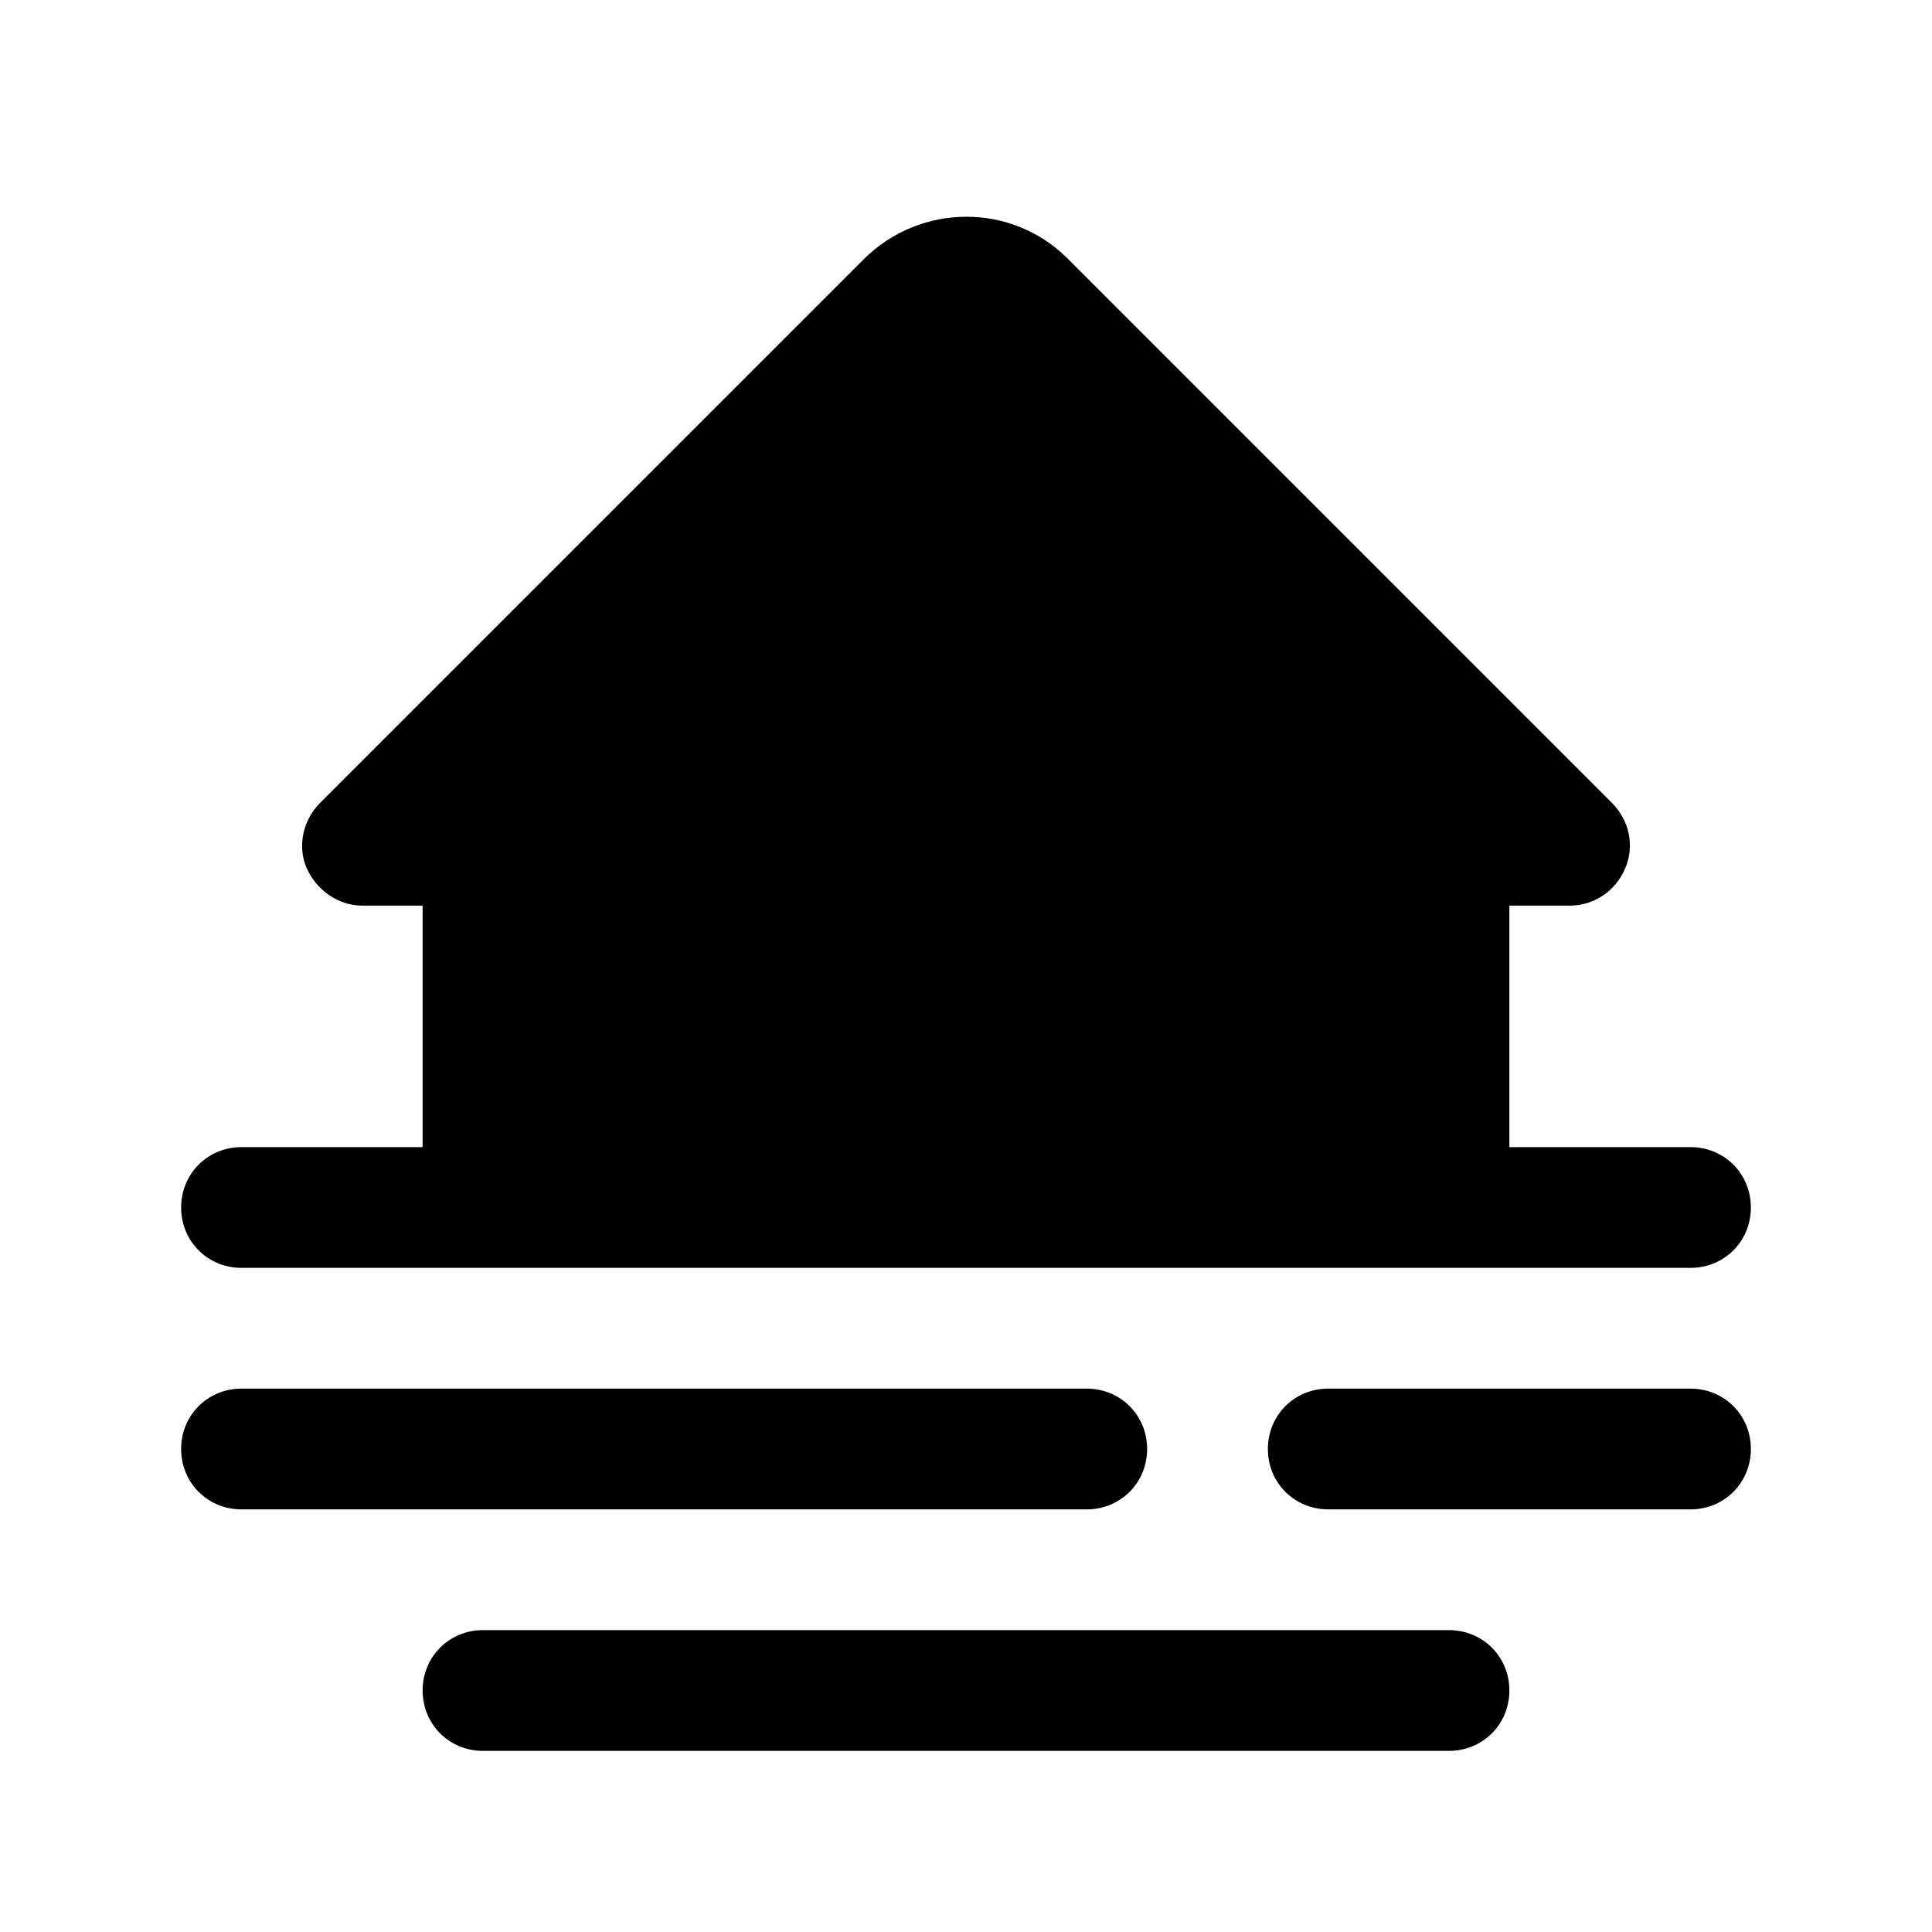
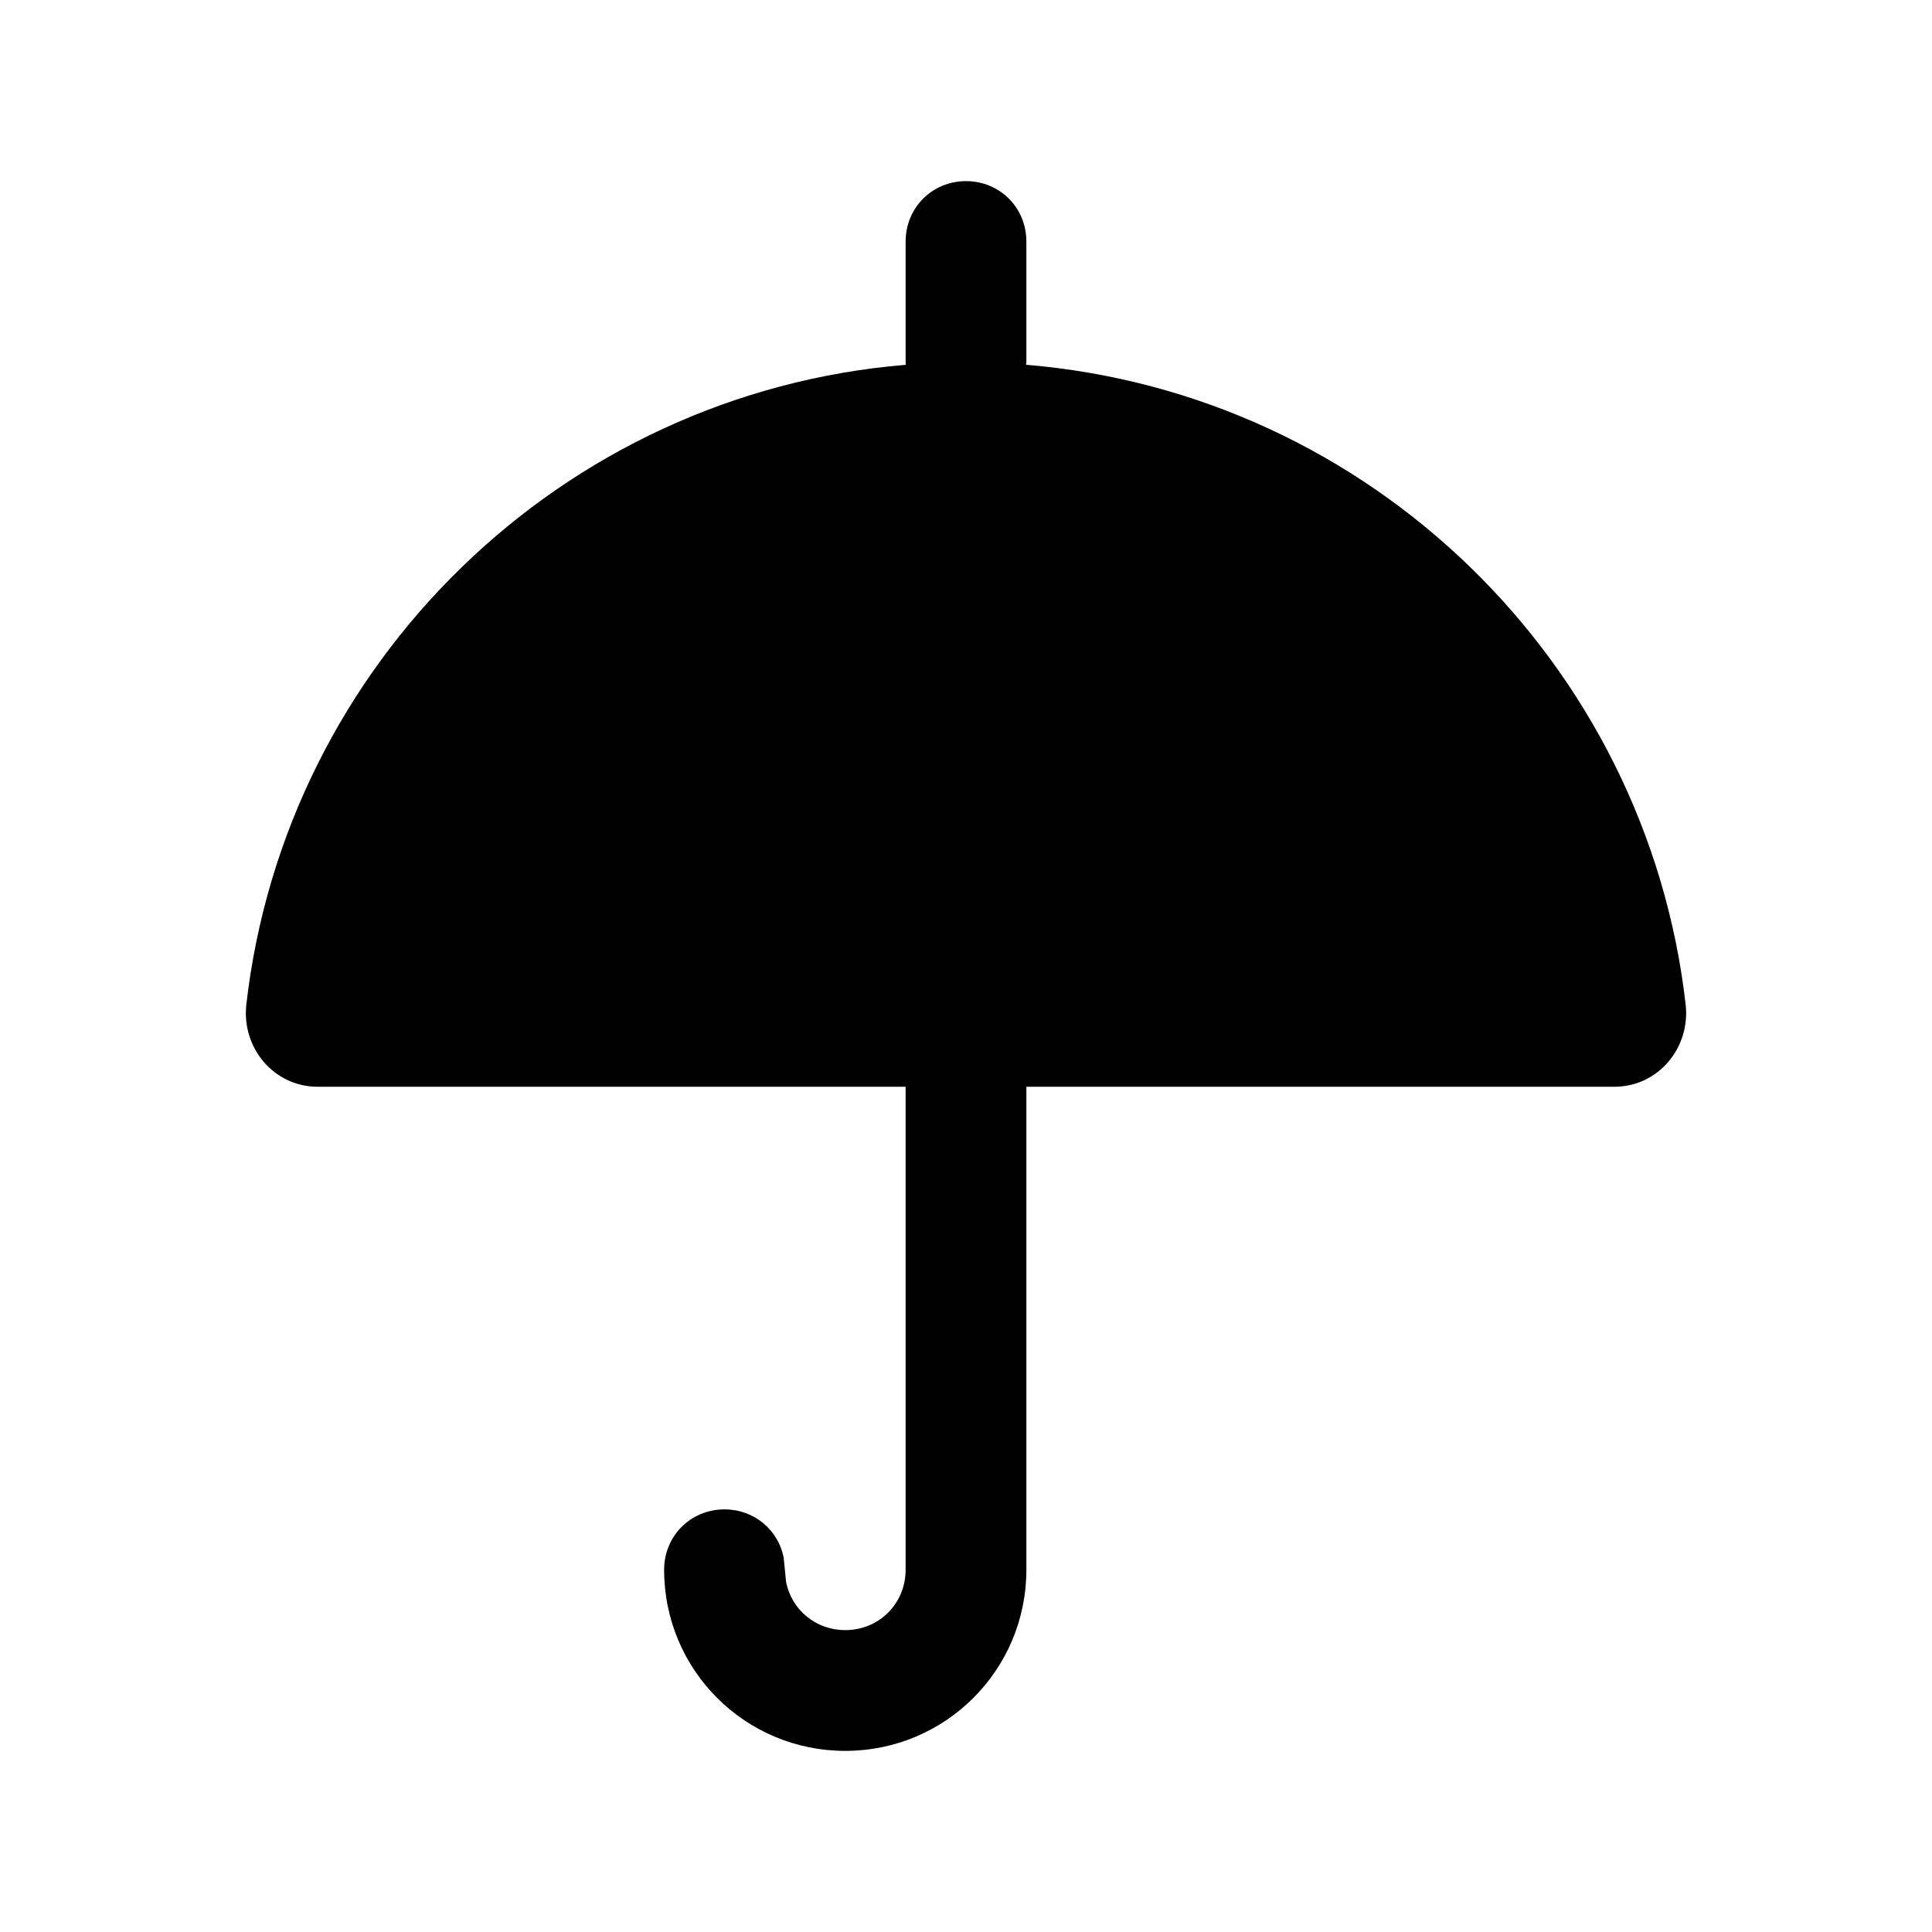
<svg xmlns="http://www.w3.org/2000/svg" width="16" height="16" viewBox="0 0 16 16" fill="none">
-   <path d="M12 14.5H4C3.72 14.5 3.5 14.28 3.5 14C3.5 13.72 3.72 13.5 4 13.5H12C12.28 13.5 12.5 13.72 12.5 14C12.5 14.28 12.28 14.5 12 14.5Z" fill="black" />
-   <path d="M2 10.5H14C14.28 10.5 14.5 10.28 14.5 10C14.5 9.72 14.28 9.5 14 9.5H12.5V7.5H13C13.2 7.5 13.38 7.38 13.46 7.19C13.54 7 13.49 6.79 13.35 6.65L8.84 2.14C8.38 1.68 7.63 1.68 7.16 2.14L2.65 6.65C2.51 6.79 2.46 7.01 2.54 7.19C2.62 7.37 2.8 7.5 3 7.5H3.5V9.5H2C1.72 9.5 1.5 9.72 1.5 10C1.5 10.28 1.72 10.5 2 10.5Z" fill="black" />
-   <path d="M14 11.5H11C10.72 11.5 10.5 11.72 10.5 12C10.5 12.28 10.72 12.5 11 12.5H14C14.28 12.5 14.5 12.28 14.5 12C14.5 11.72 14.28 11.5 14 11.5Z" fill="black" />
-   <path d="M9 11.5H2C1.72 11.5 1.5 11.72 1.5 12C1.5 12.28 1.72 12.5 2 12.5H9C9.28 12.5 9.5 12.28 9.5 12C9.5 11.72 9.28 11.5 9 11.5Z" fill="black" />
+   <path d="M8 1.5C8.28 1.5 8.5 1.72 8.5 2V3C8.5 3.007 8.497 3.014 8.497 3.021C11.35 3.256 13.638 5.493 13.96 8.32C14 8.68 13.73 9 13.37 9H8.5V13C8.5 13.83 7.83 14.5 7 14.5C6.17 14.5 5.5 13.83 5.5 13C5.5 12.72 5.72 12.5 6 12.5C6.245 12.5 6.444 12.669 6.49 12.898L6.51 13.102C6.556 13.331 6.755 13.5 7 13.5C7.28 13.5 7.5 13.28 7.5 13V9H2.63C2.27 9 2 8.68 2.04 8.32C2.362 5.493 4.65 3.257 7.502 3.021C7.502 3.014 7.5 3.007 7.5 3V2C7.5 1.72 7.72 1.5 8 1.5Z" fill="black" />
</svg>
